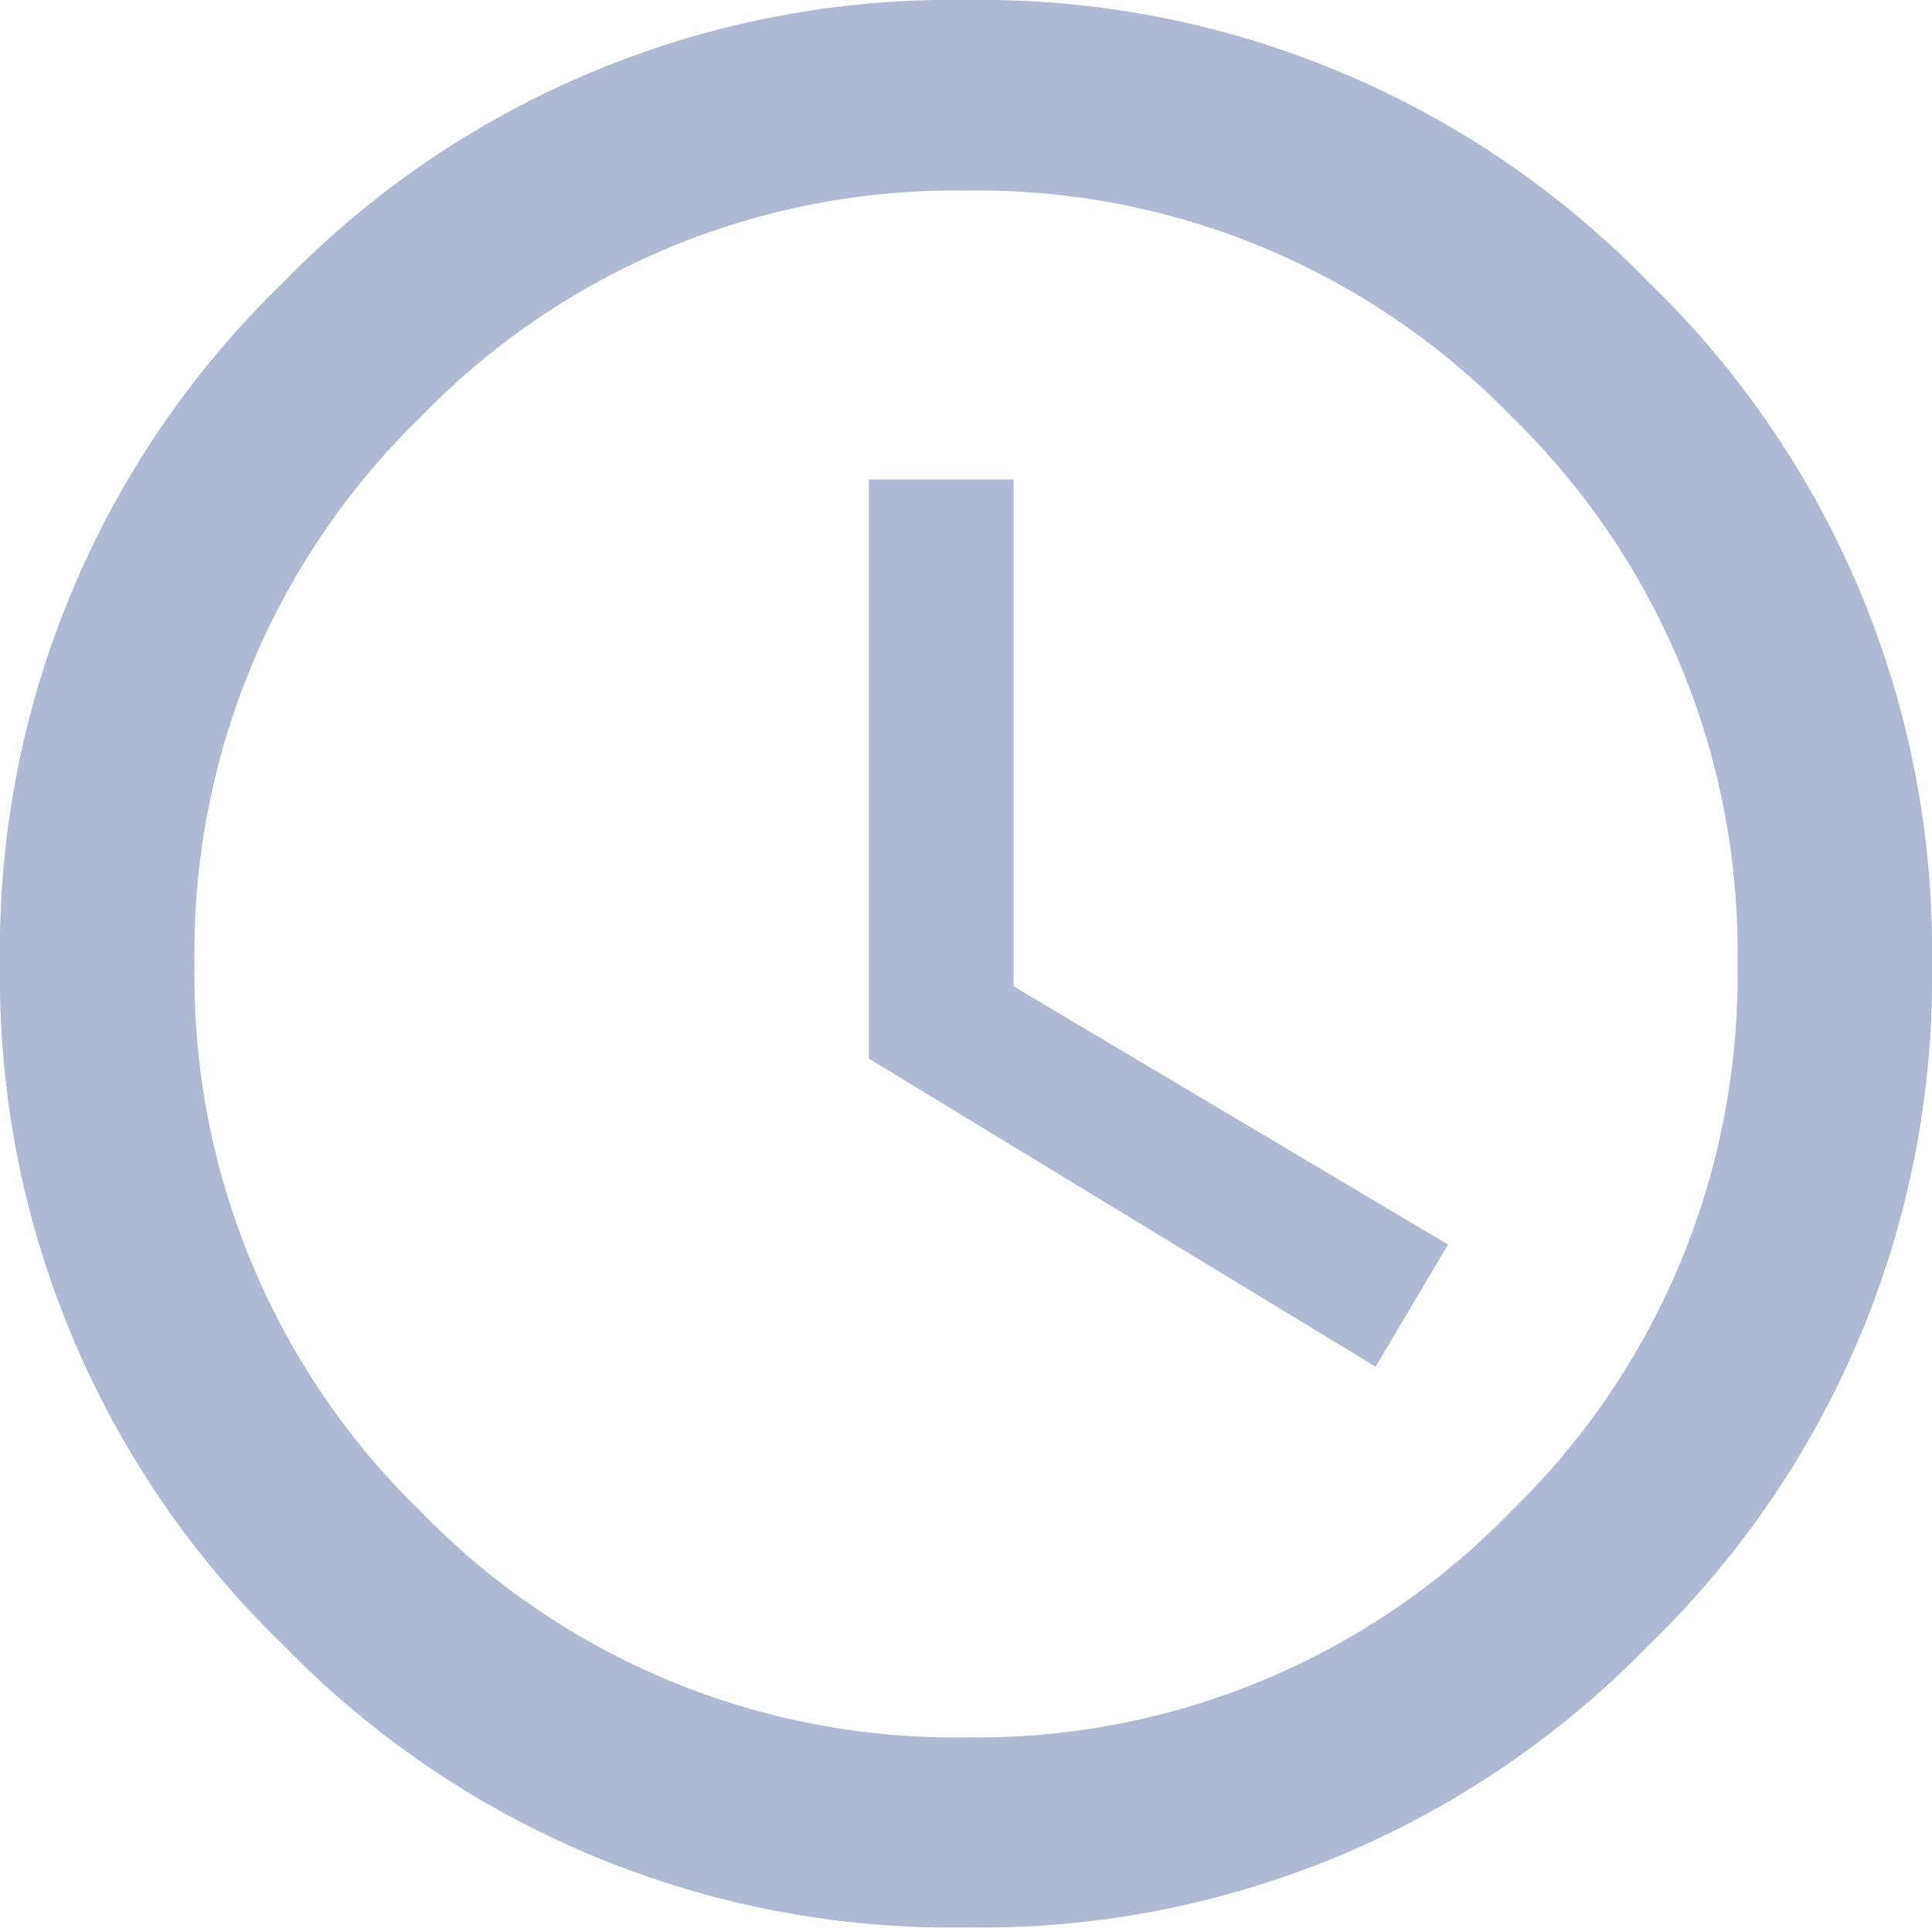
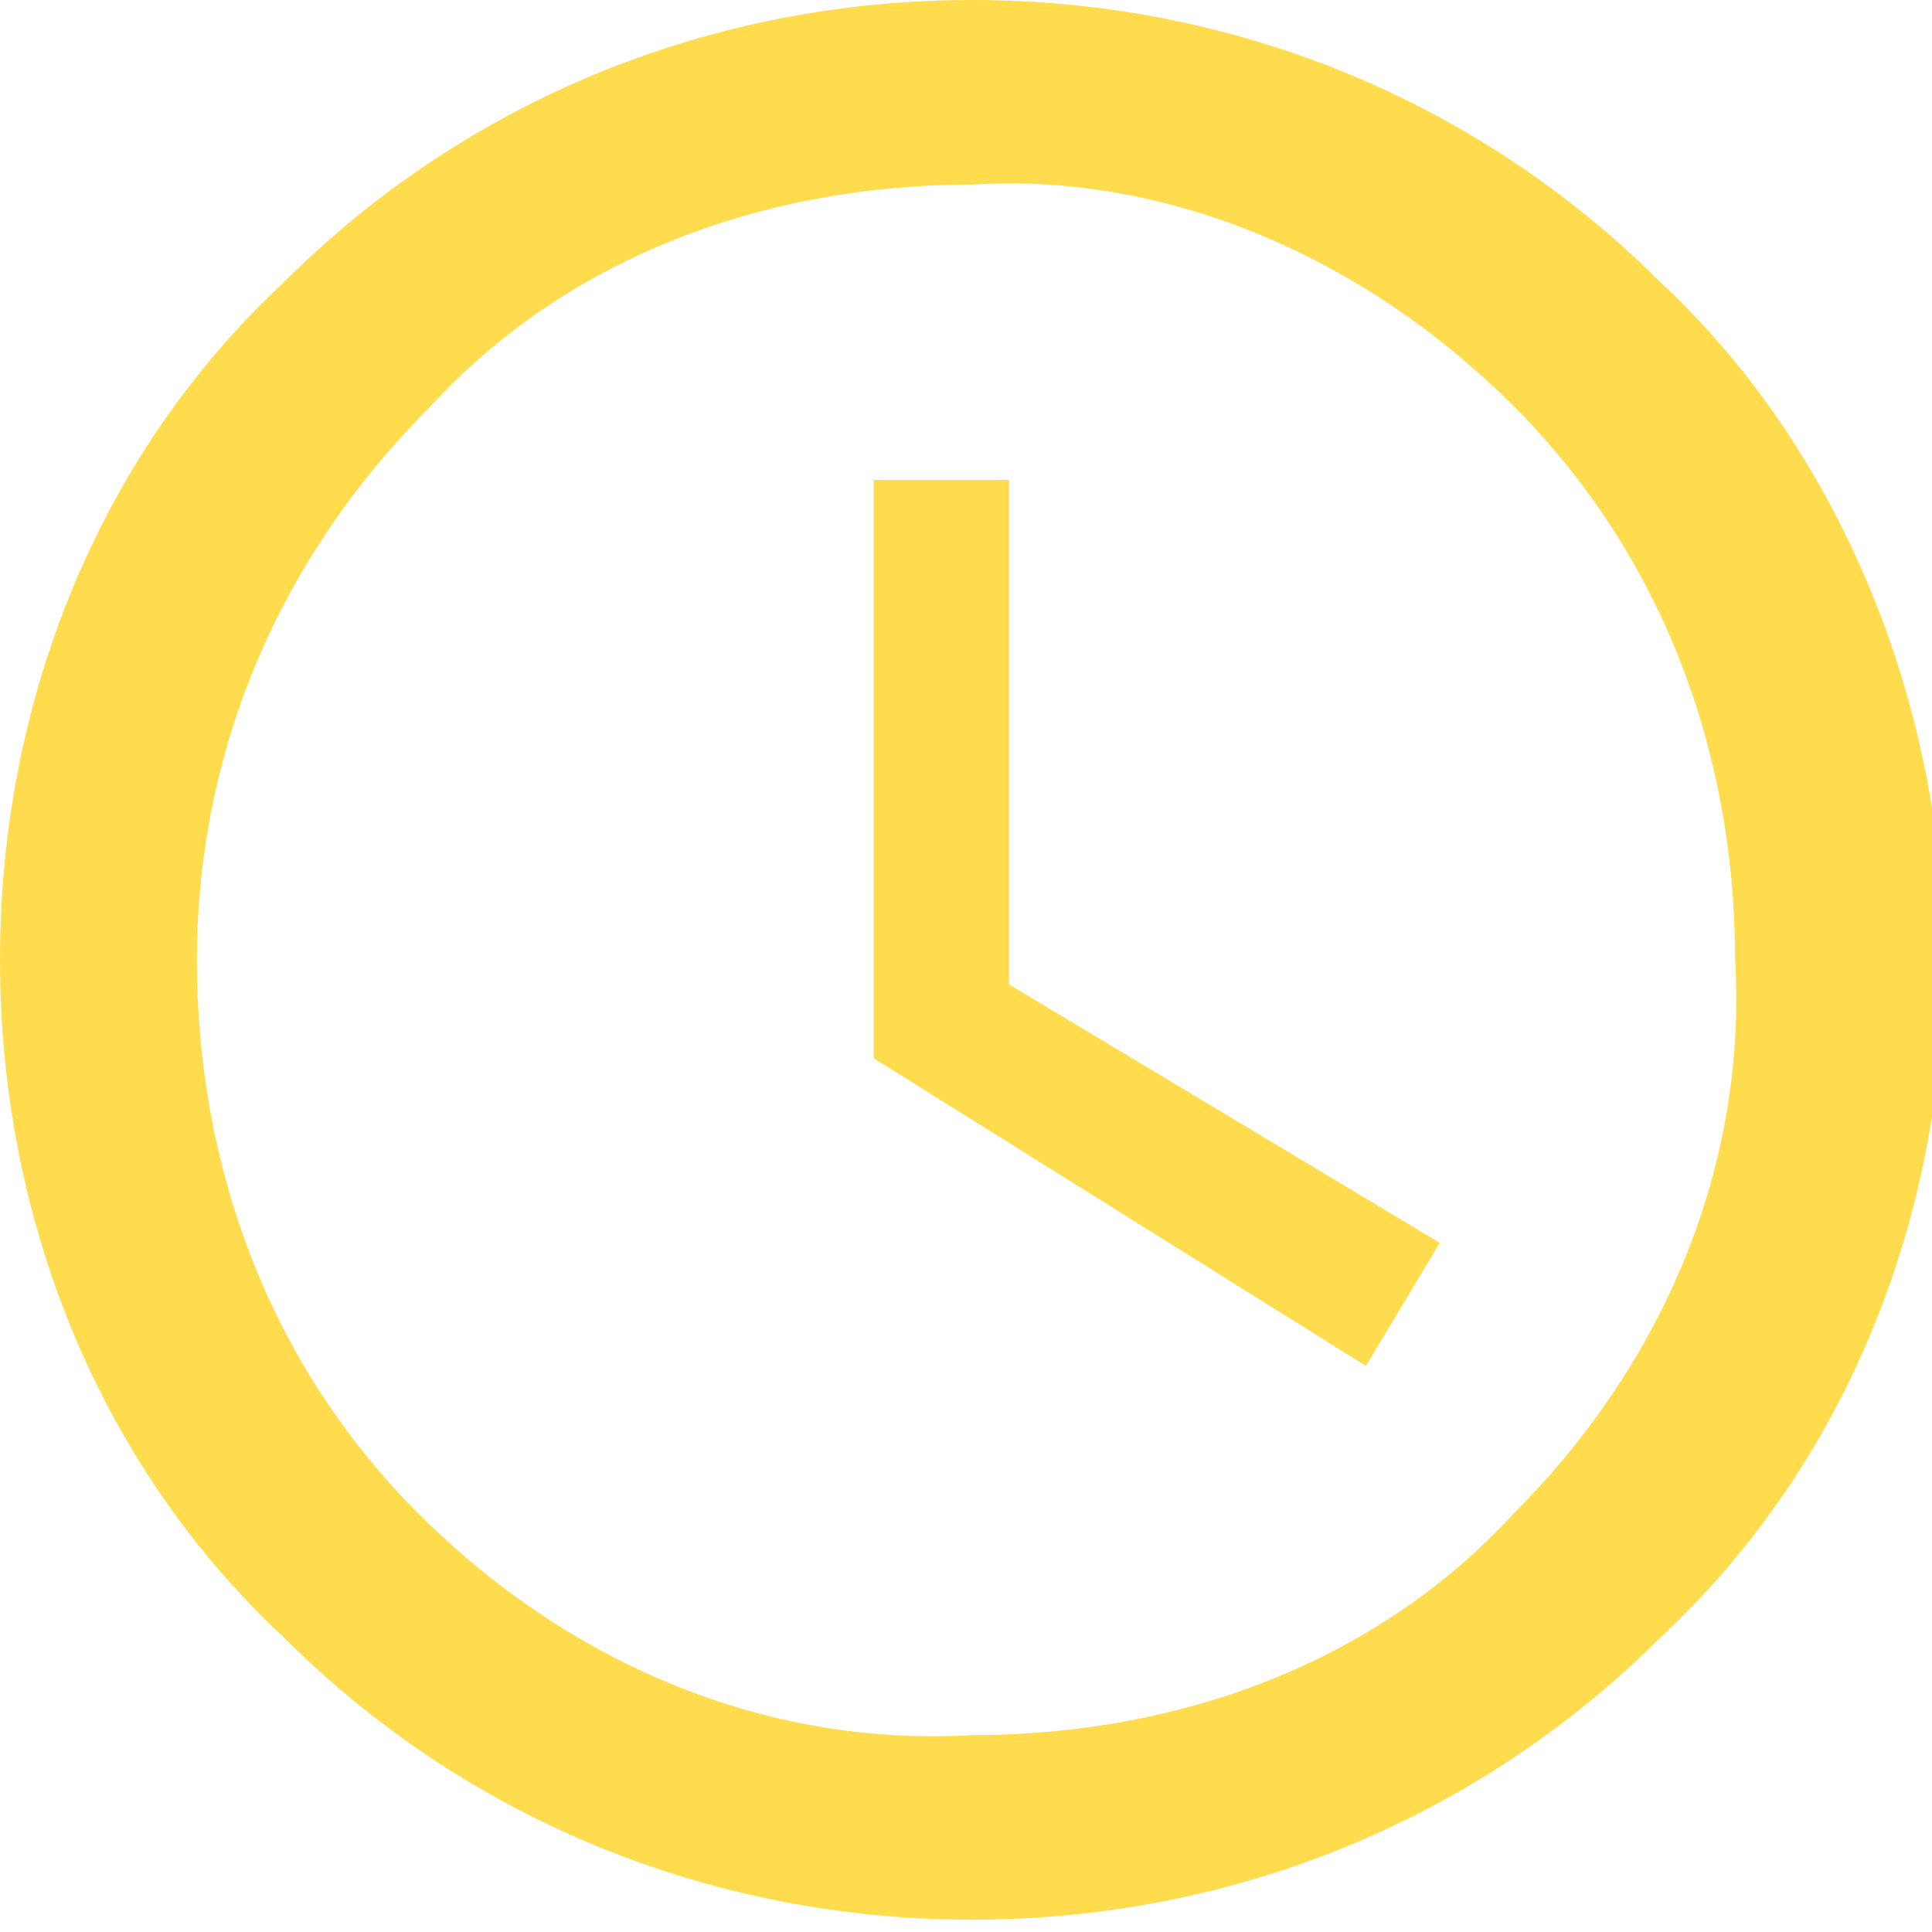
- <svg xmlns="http://www.w3.org/2000/svg" width="15.712" height="15.676" viewBox="0 0 15.712 15.676">
-   <defs>
-     <style>.a{fill:#b0b9d3;}</style>
-   </defs>
-   <path class="a" d="M7.856.25a7.57,7.57,0,0,1,5.556,2.3,7.549,7.549,0,0,1,2.3,5.538,7.549,7.549,0,0,1-2.3,5.538,7.57,7.57,0,0,1-5.556,2.3,7.57,7.57,0,0,1-5.556-2.3A7.551,7.551,0,0,1,0,8.088,7.547,7.547,0,0,1,2.3,2.55,7.572,7.572,0,0,1,7.856.25Zm0,14.13a6.044,6.044,0,0,0,4.434-1.84,6.065,6.065,0,0,0,1.84-4.452,6.065,6.065,0,0,0-1.84-4.452A6.044,6.044,0,0,0,7.856,1.8a6.044,6.044,0,0,0-4.434,1.84,6.065,6.065,0,0,0-1.84,4.452,6.065,6.065,0,0,0,1.84,4.452A6.044,6.044,0,0,0,7.856,14.38ZM8.243,4.15V8.272l3.533,2.1-.589.994L7.066,8.86V4.15H8.243Z" transform="translate(0 -0.25)" />
+ <svg xmlns="http://www.w3.org/2000/svg" version="1.1" id="Layer_1" x="0px" y="0px" viewBox="0 0 15.7 15.7" style="enable-background:new 0 0 15.7 15.7;" xml:space="preserve">
+   <style type="text/css">
+ 	.st0{fill:#FFDC4E;}
+ </style>
+   <path class="st0" d="M7.9,0c2.1,0,4.1,0.8,5.6,2.3c1.5,1.4,2.3,3.5,2.3,5.5c0,2.1-0.8,4.1-2.3,5.5c-1.5,1.5-3.5,2.3-5.6,2.3  c-2.1,0-4.1-0.8-5.6-2.3C0.8,11.9,0,9.9,0,7.8c0-2.1,0.8-4.1,2.3-5.5C3.8,0.8,5.8,0,7.9,0z M7.9,14.1c1.7,0,3.3-0.6,4.4-1.8  c1.2-1.2,1.9-2.8,1.8-4.5c0-1.7-0.6-3.3-1.8-4.5c-1.2-1.2-2.8-1.9-4.4-1.8c-1.7,0-3.3,0.6-4.4,1.8C2.2,4.6,1.6,6.2,1.6,7.8  c0,1.7,0.6,3.3,1.8,4.5C4.6,13.5,6.2,14.2,7.9,14.1z M8.2,3.9V8l3.5,2.1l-0.6,1L7.1,8.6V3.9H8.2z" />
</svg>
